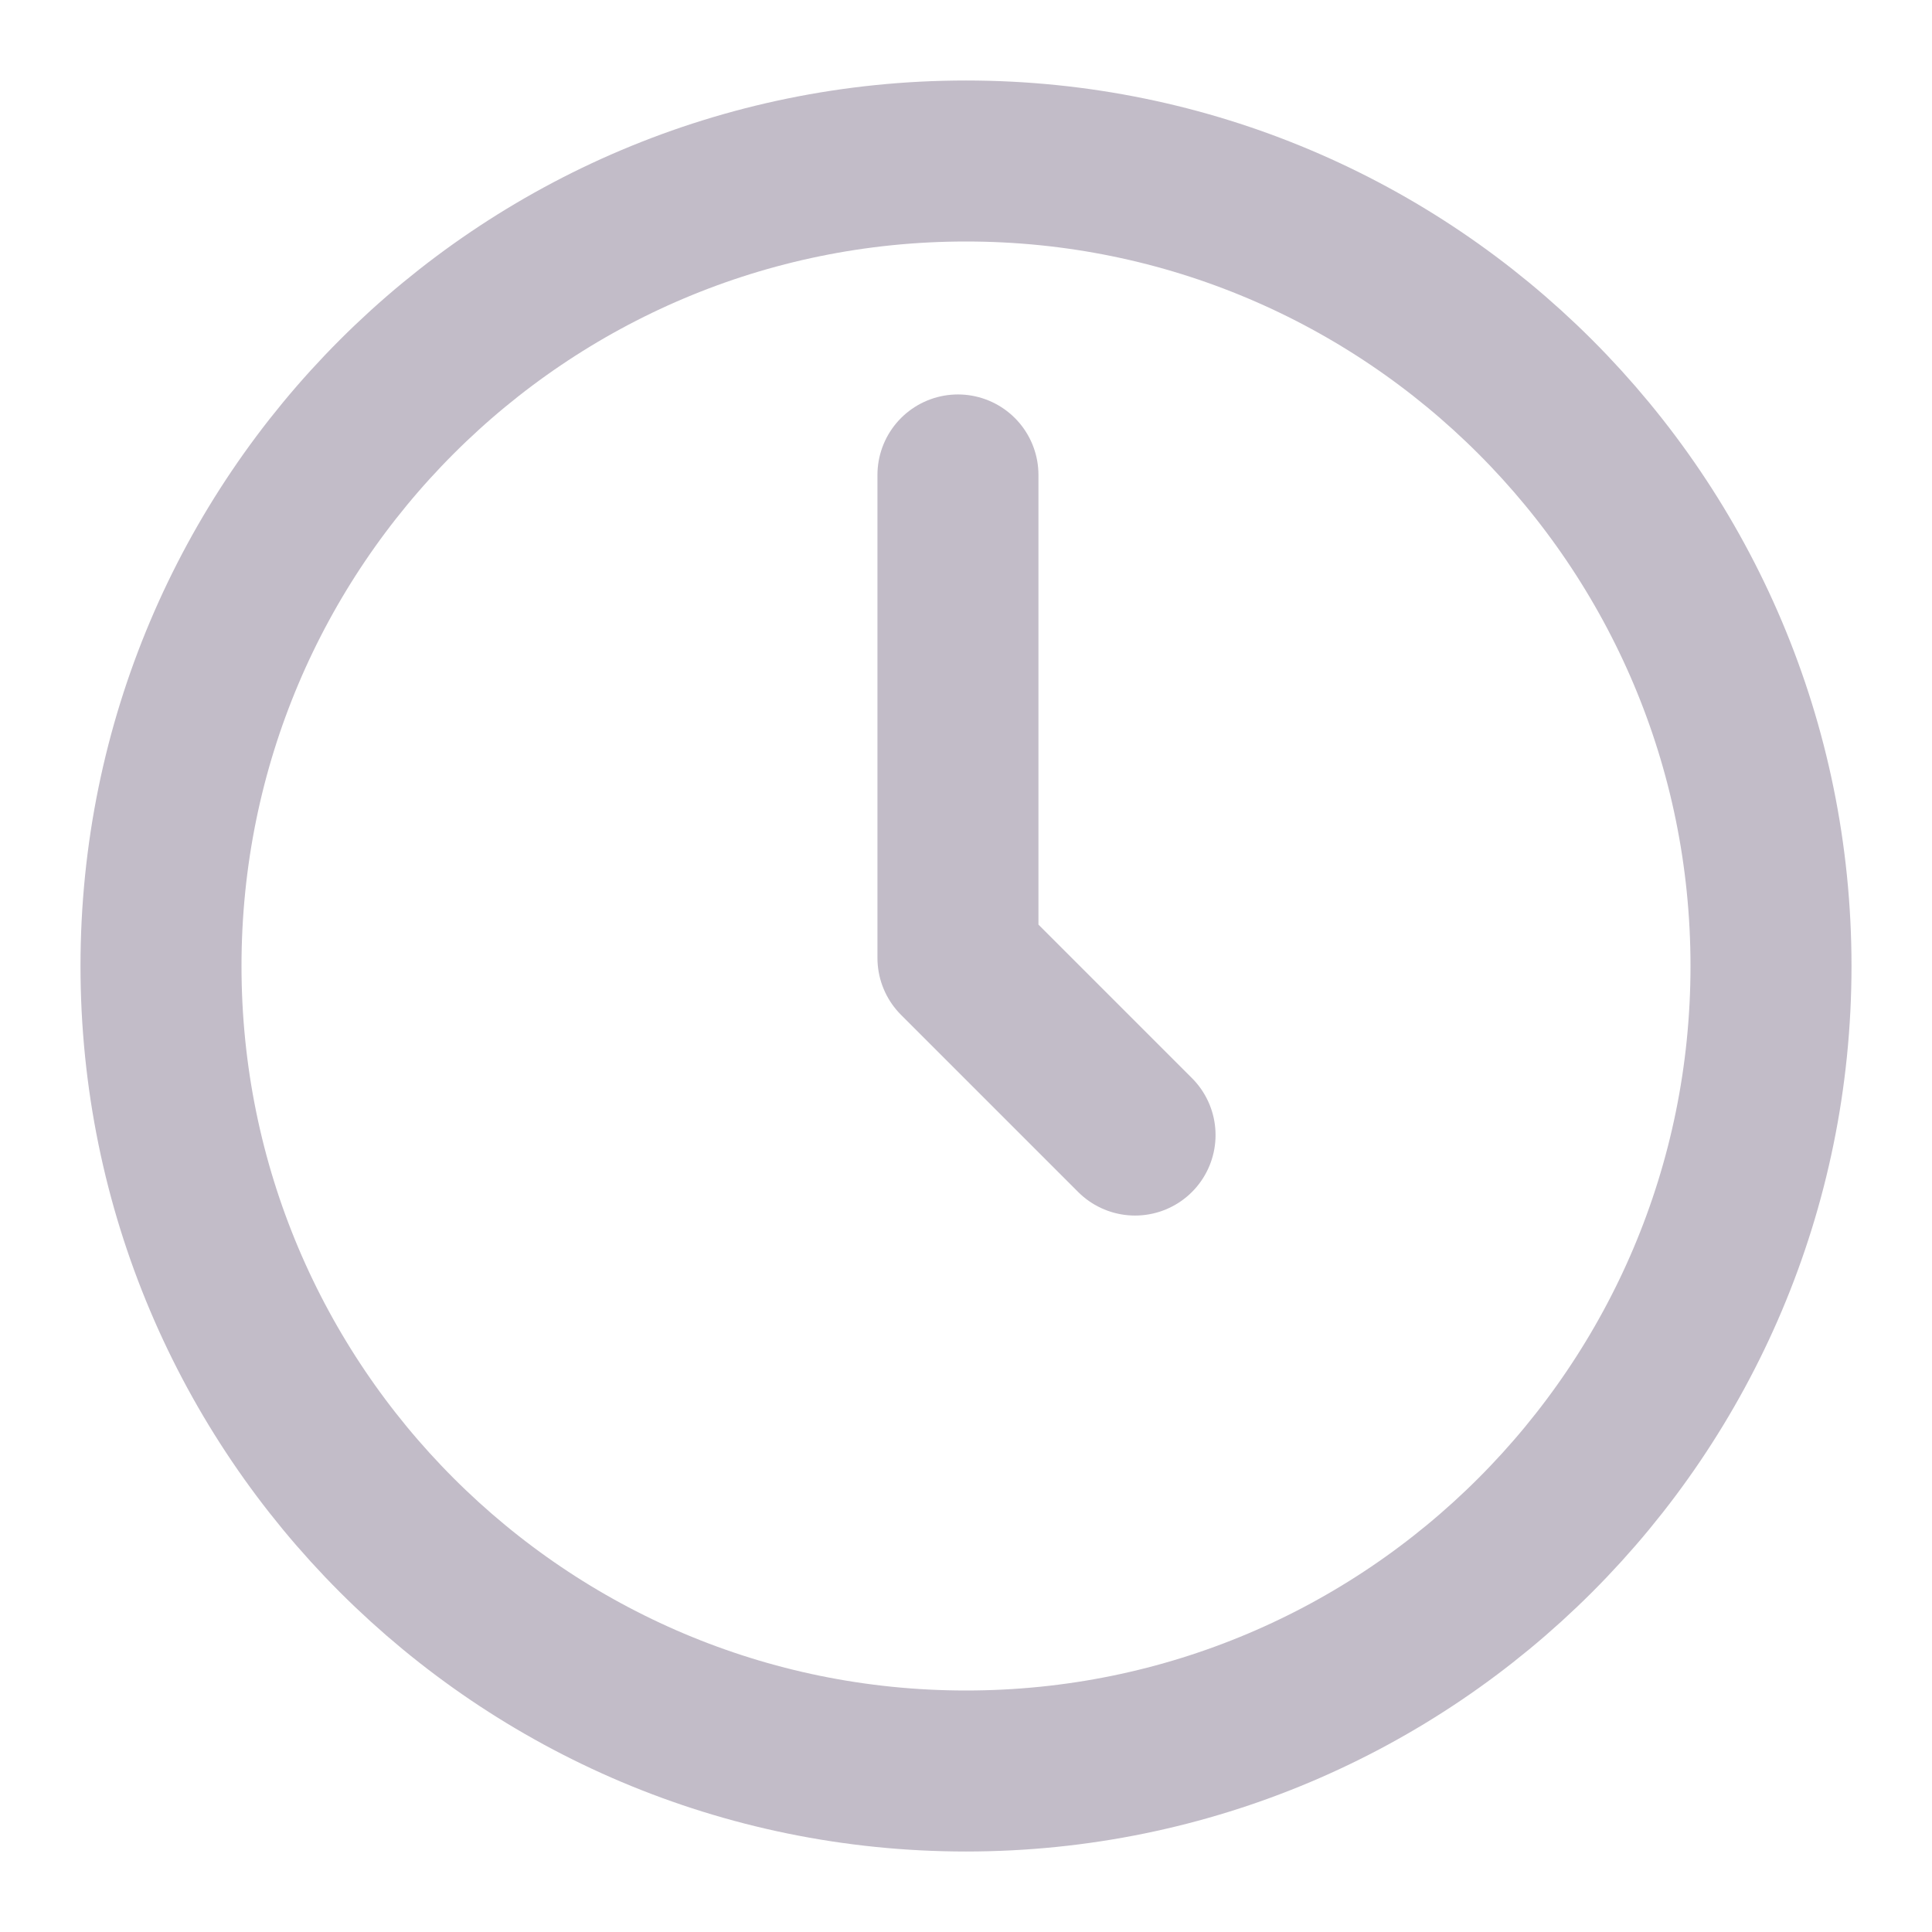
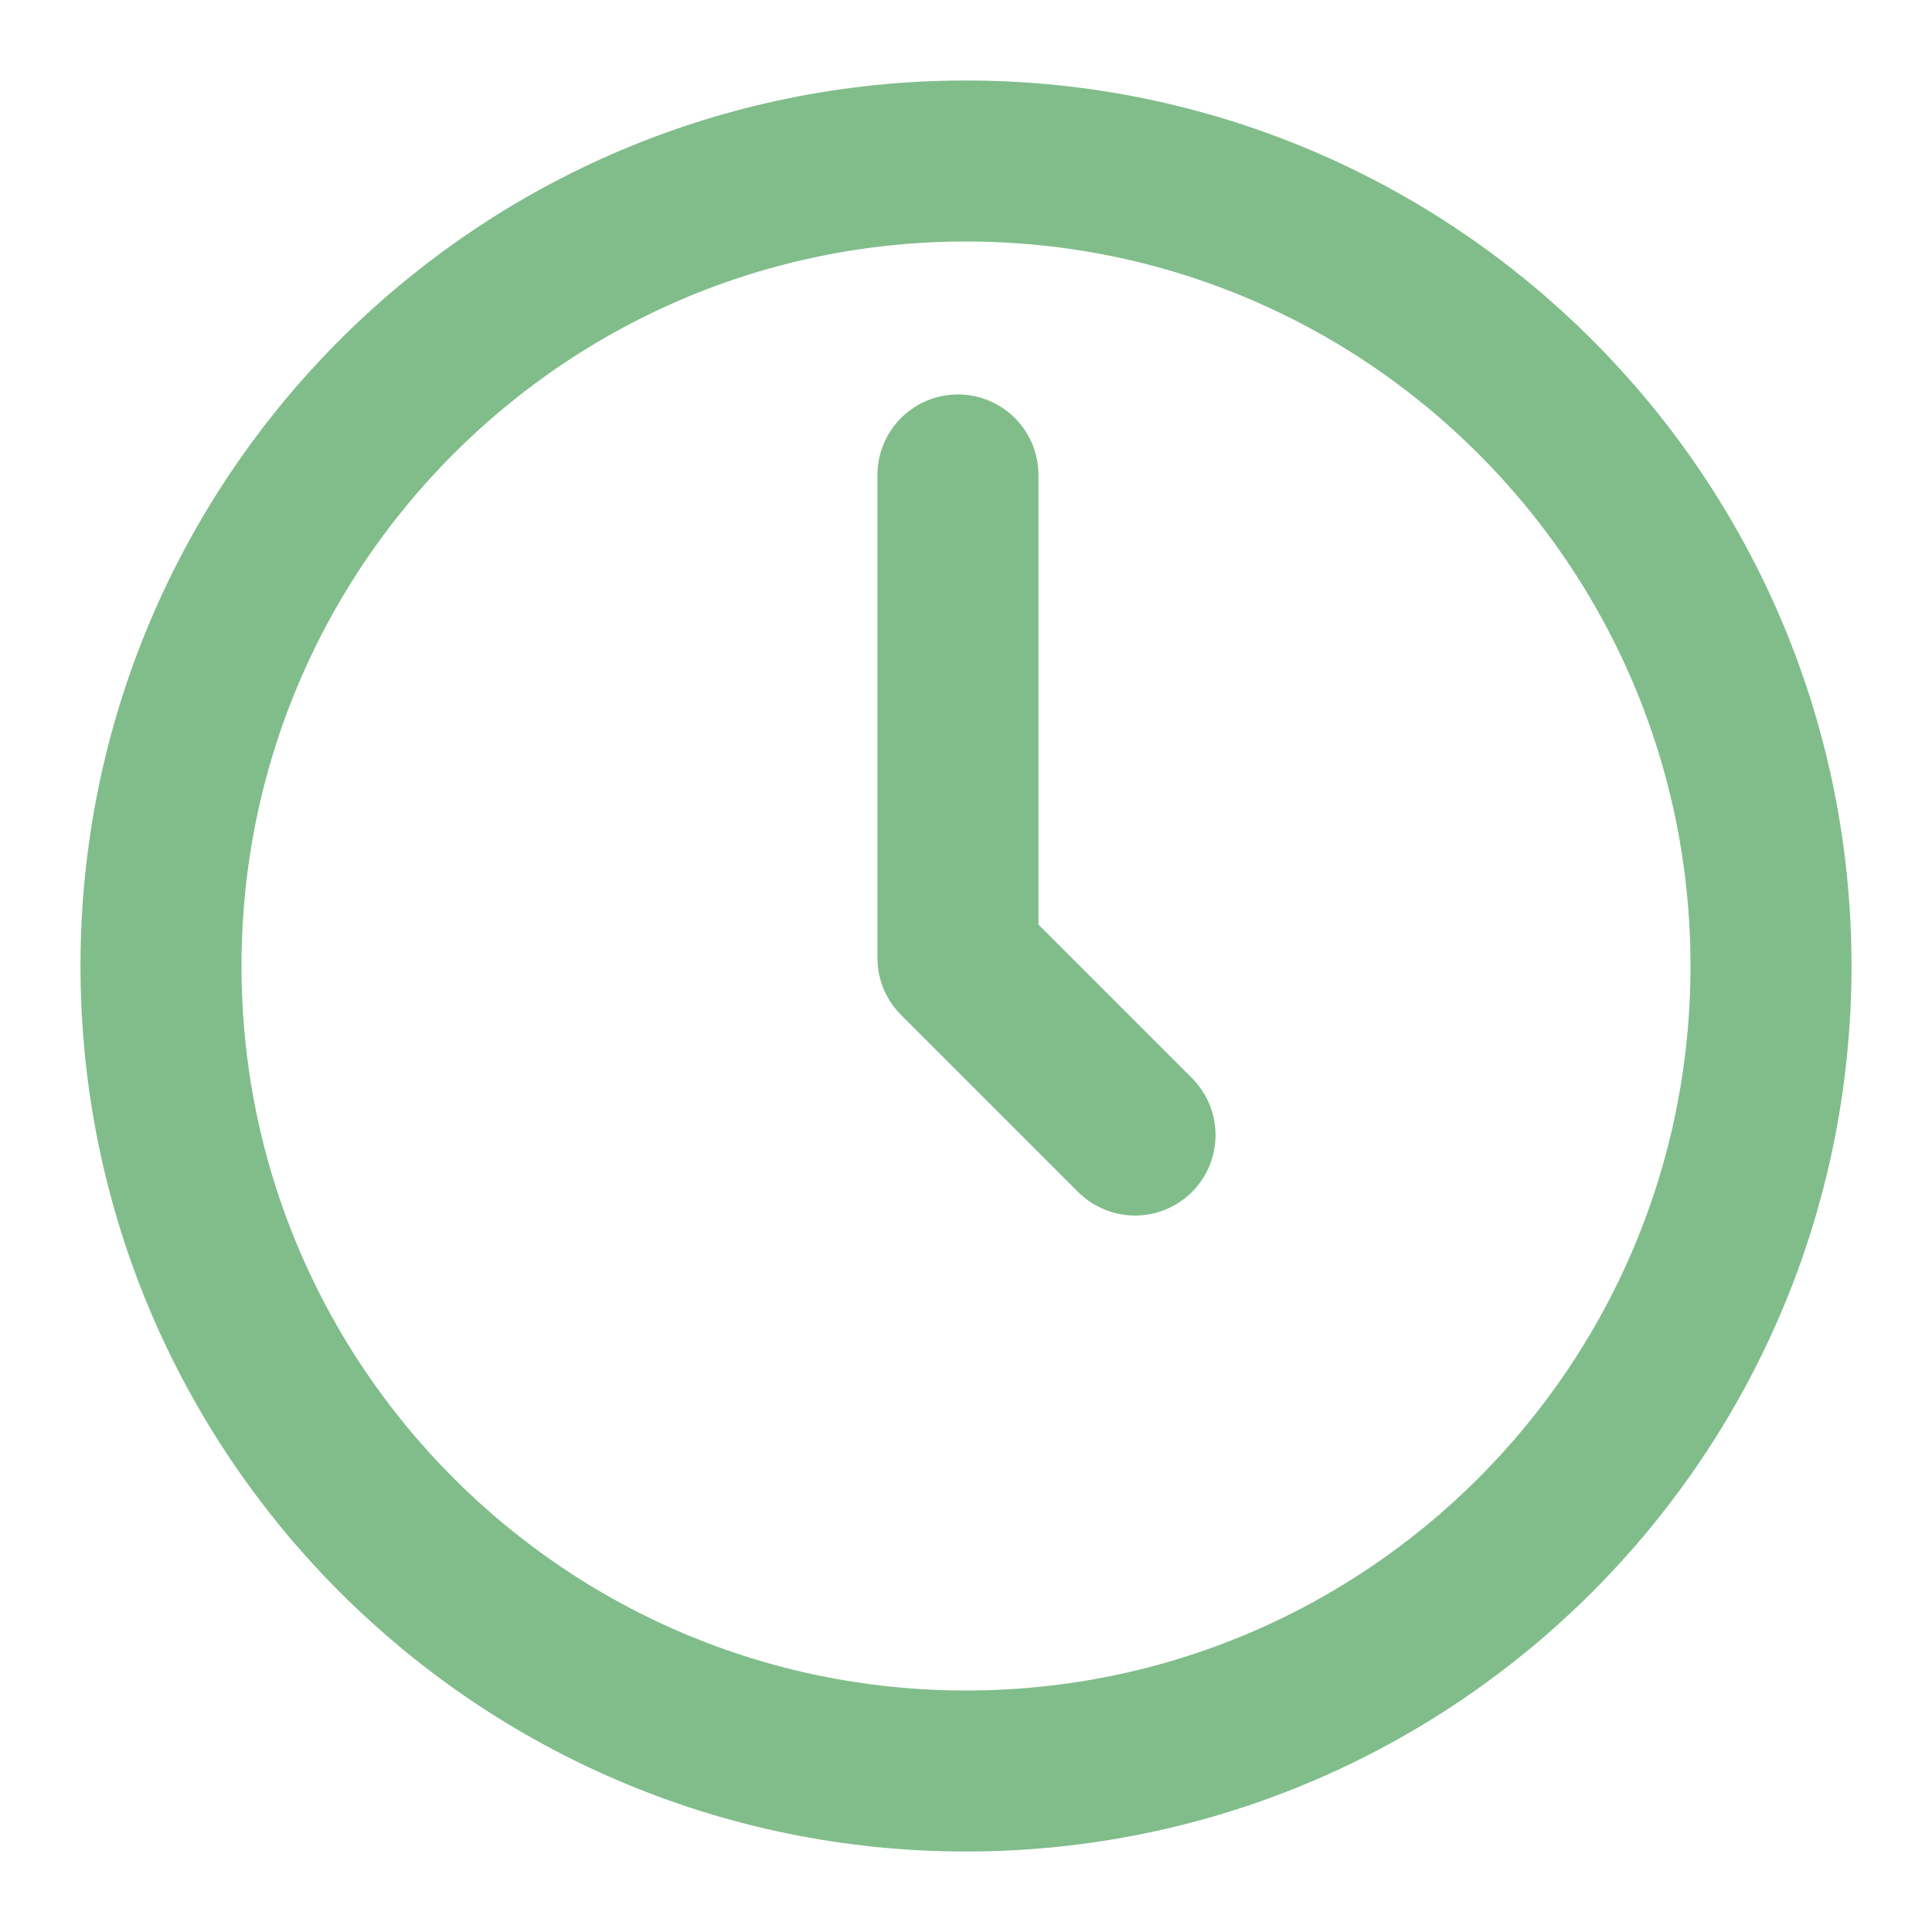
<svg xmlns="http://www.w3.org/2000/svg" width="32px" height="32px" viewBox="0 0 24 24">
  <g id="Complete">
    <g id="Clock">
      <g>
-         <polyline fill="none" points="11.9 5.9 11.9 11.9 12 12 14.1 14.1" stroke="#c2bcc8" stroke-linecap="round" stroke-linejoin="round" stroke-width="2" />
-         <circle cx="12" cy="12" data-name="Circle" fill="none" id="Circle-2" r="10" stroke="#c2bcc8" stroke-linecap="round" stroke-linejoin="round" stroke-width="2" />
+         <polyline fill="none" points="11.9 5.9 11.9 11.9 12 12 14.1 14.1" stroke="#80bd8a" stroke-linecap="round" stroke-linejoin="round" stroke-width="2" />
+         <circle cx="12" cy="12" data-name="Circle" fill="none" id="Circle-2" r="10" stroke="#80bd8a" stroke-linecap="round" stroke-linejoin="round" stroke-width="2" />
      </g>
    </g>
  </g>
</svg>
